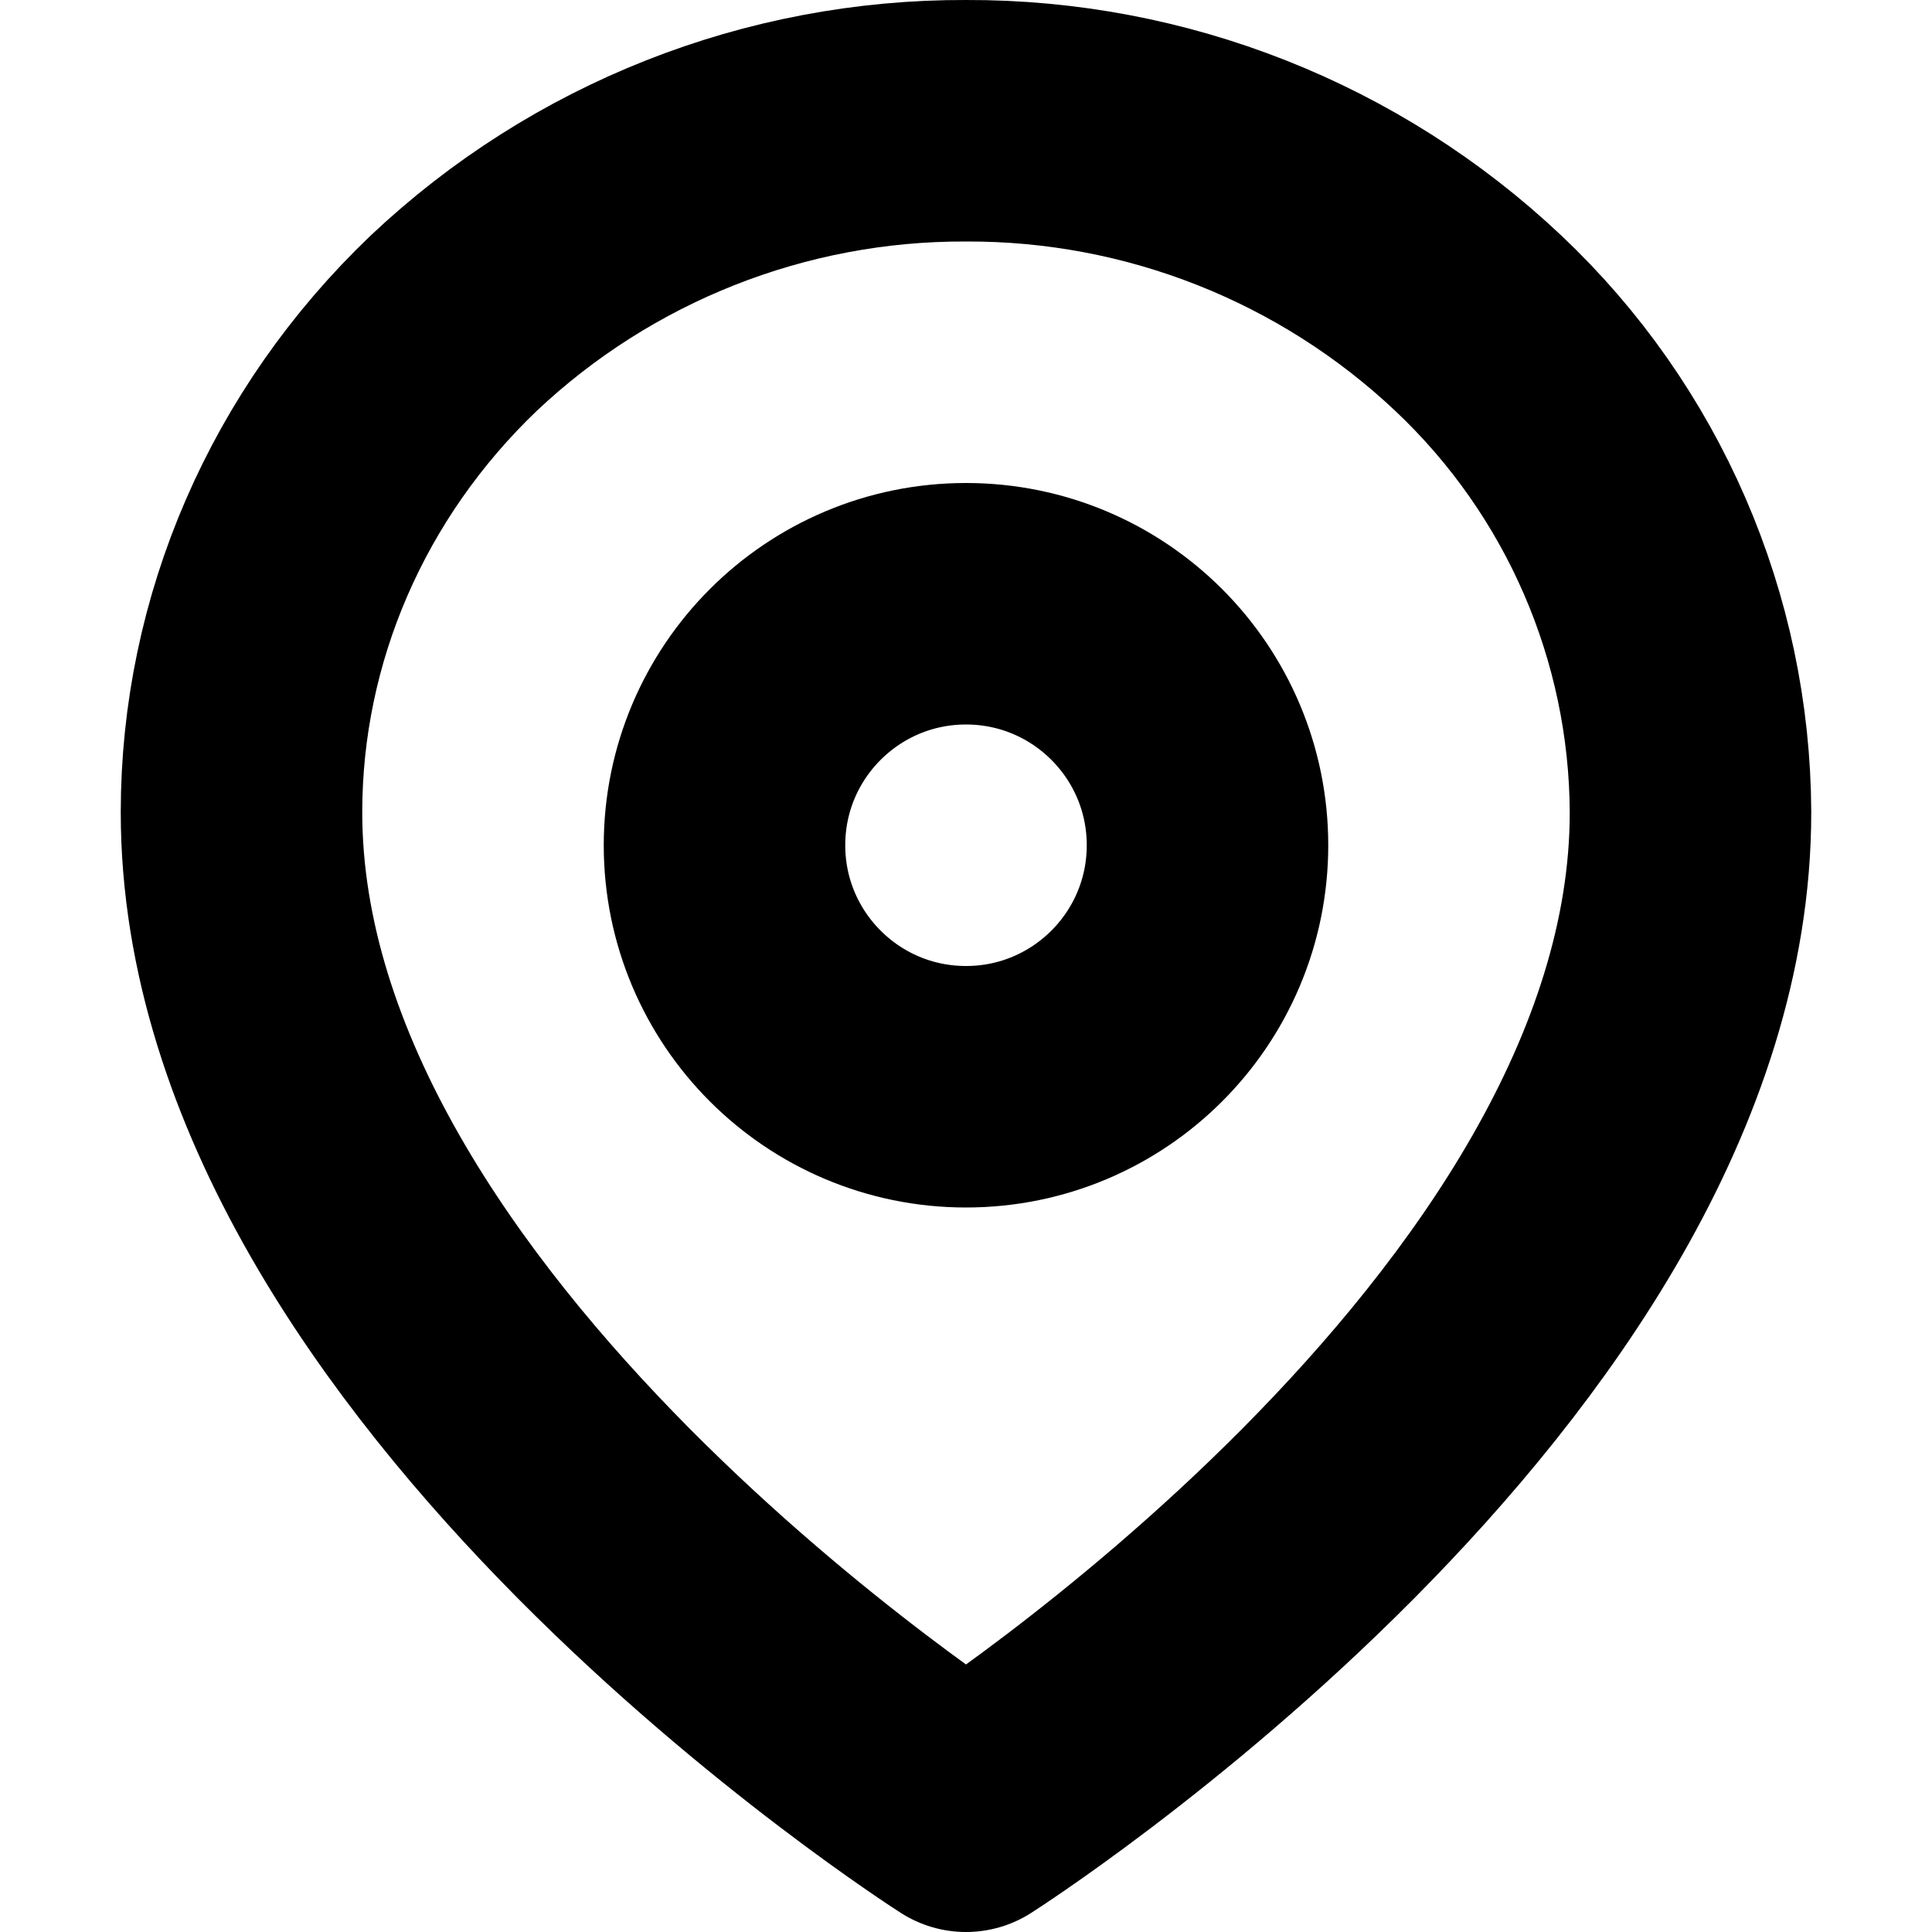
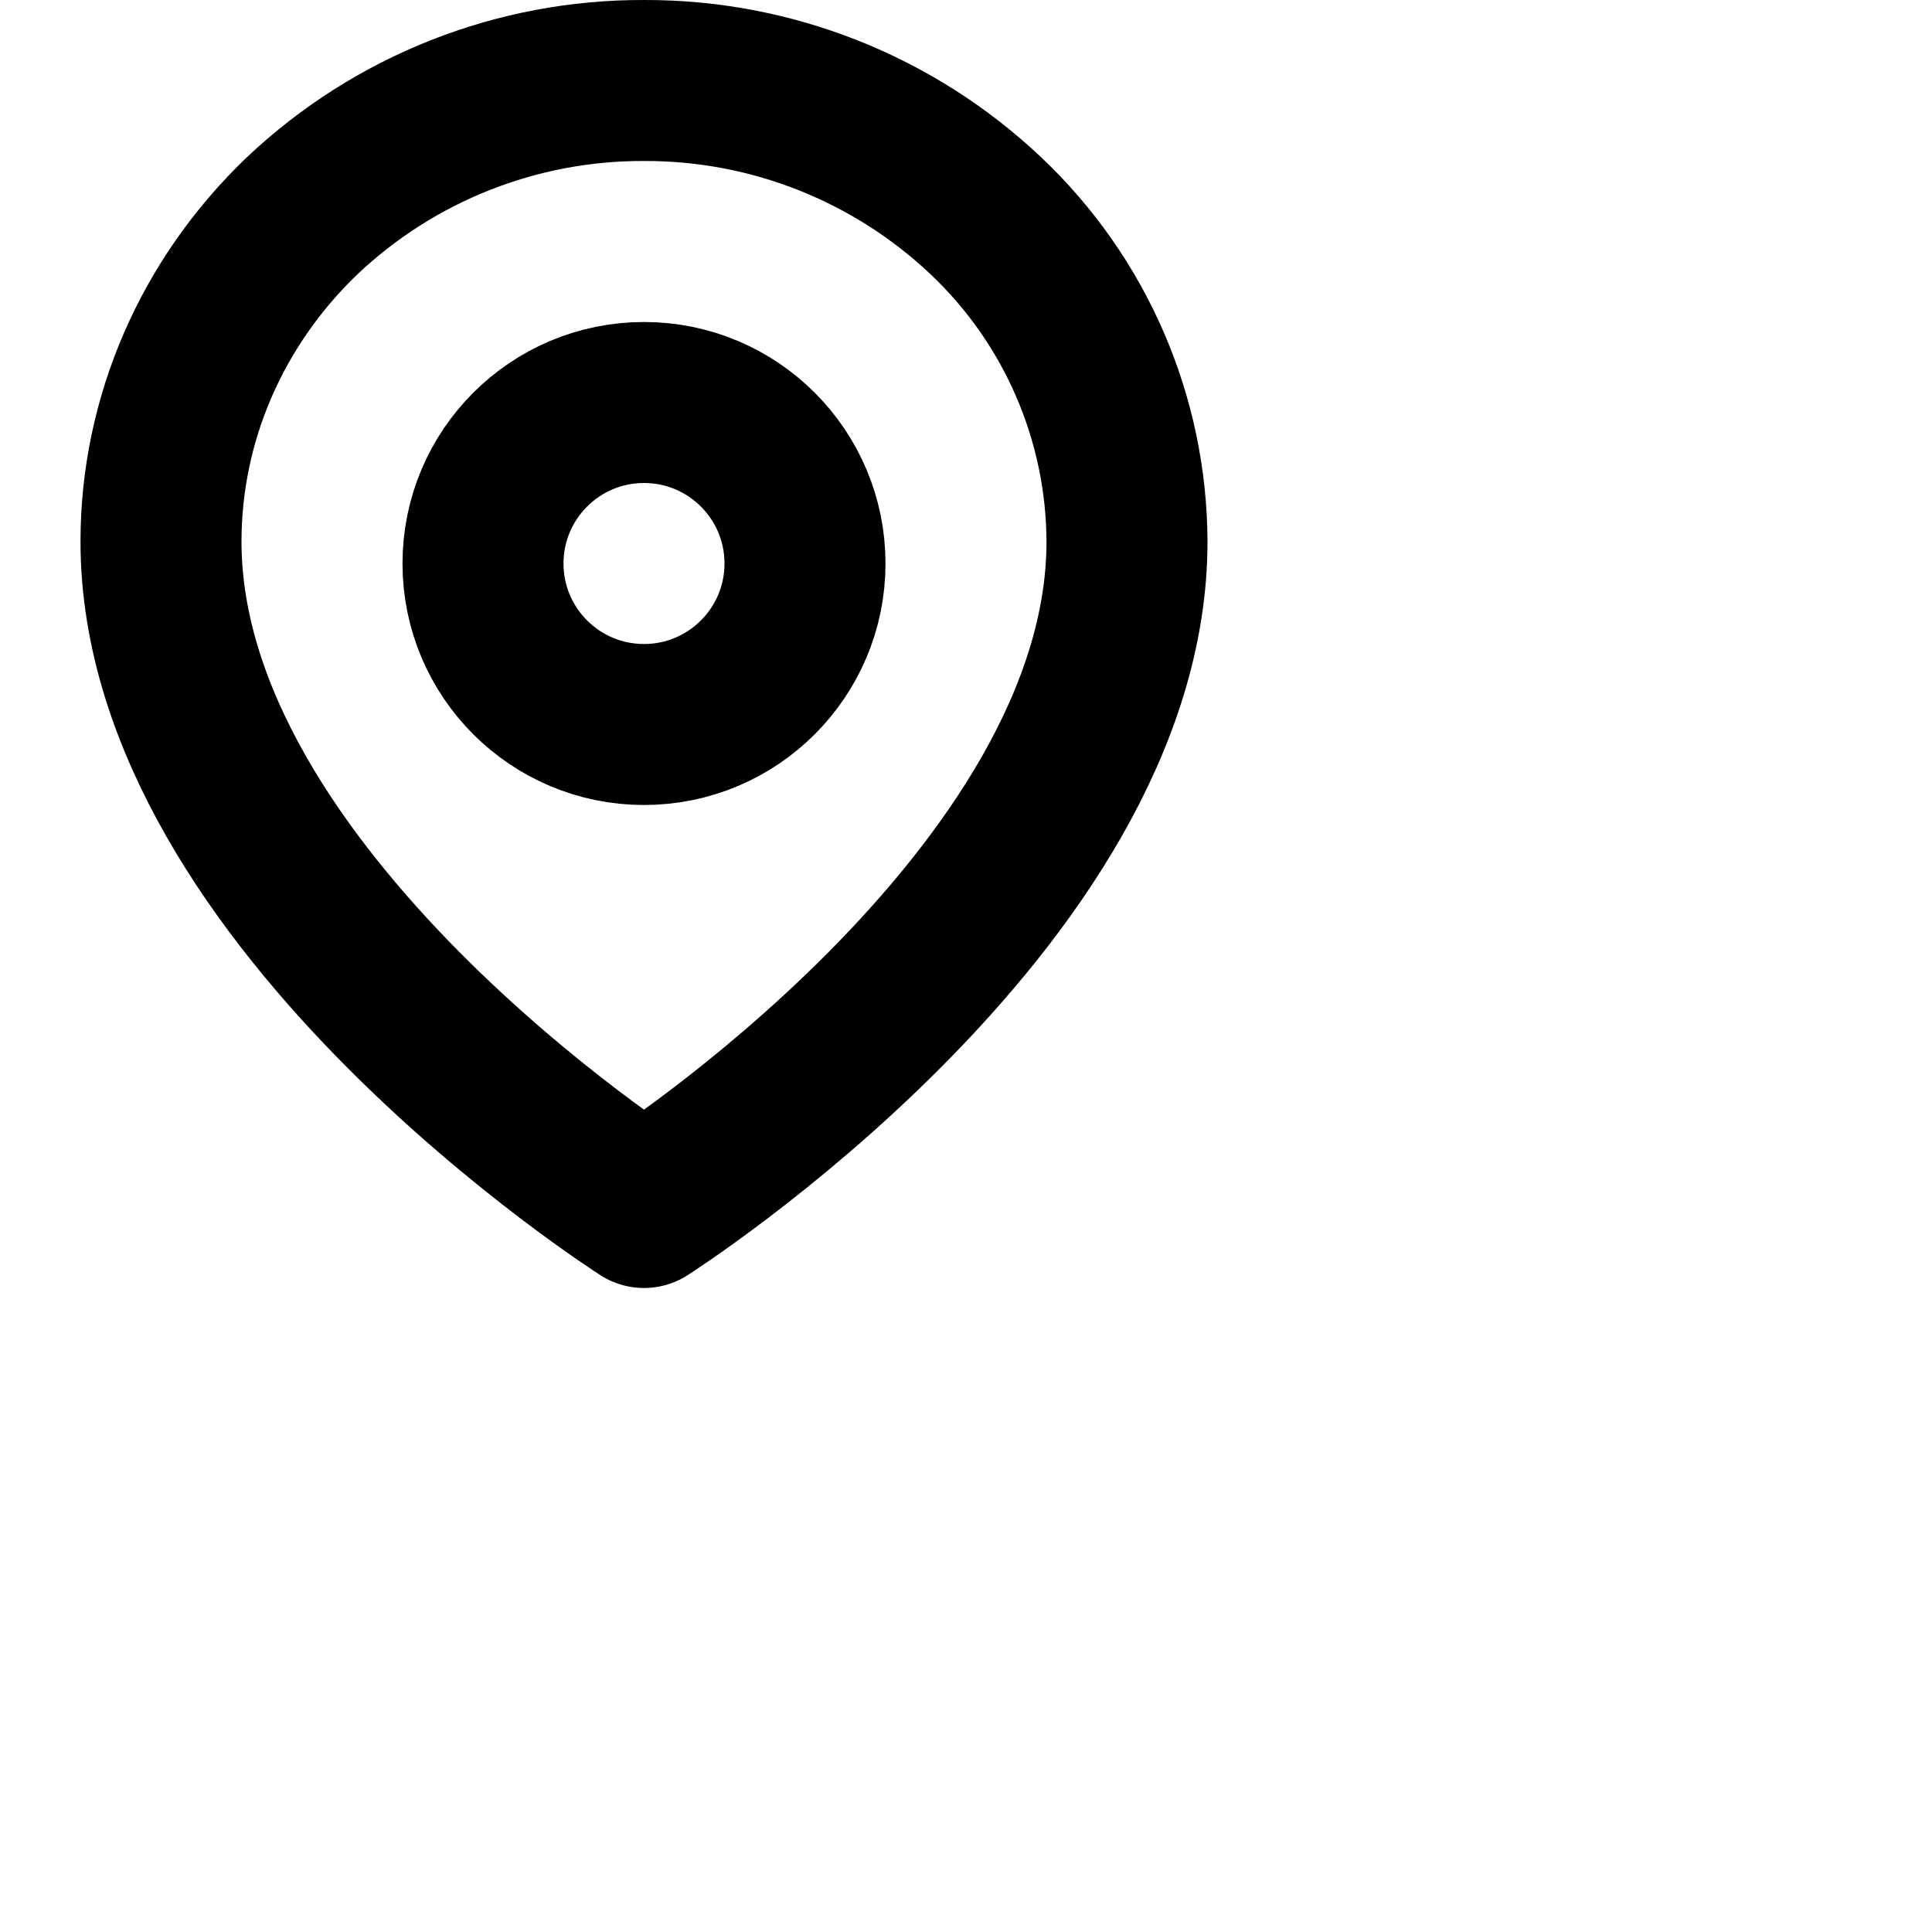
- <svg xmlns="http://www.w3.org/2000/svg" id="tuiIconPin" fill="none" viewBox="0 0 16 16">
+ <svg xmlns="http://www.w3.org/2000/svg" id="tuiIconPin" fill="none" viewBox="0 0 24 24">
  <path stroke="currentColor" stroke-linecap="round" stroke-linejoin="round" stroke-width="2" d="M14 6.727C14 11.182 8 15 8 15s-6-3.818-6-8.273c0-1.519.632-2.975 1.757-4.05A6.148 6.148 0 018 1a6.15 6.15 0 014.243 1.677A5.598 5.598 0 0114 6.727z" />
  <path stroke="currentColor" stroke-linecap="round" stroke-linejoin="round" stroke-width="2" d="M8 9a2 2 0 100-4 2 2 0 000 4z" />
</svg>
